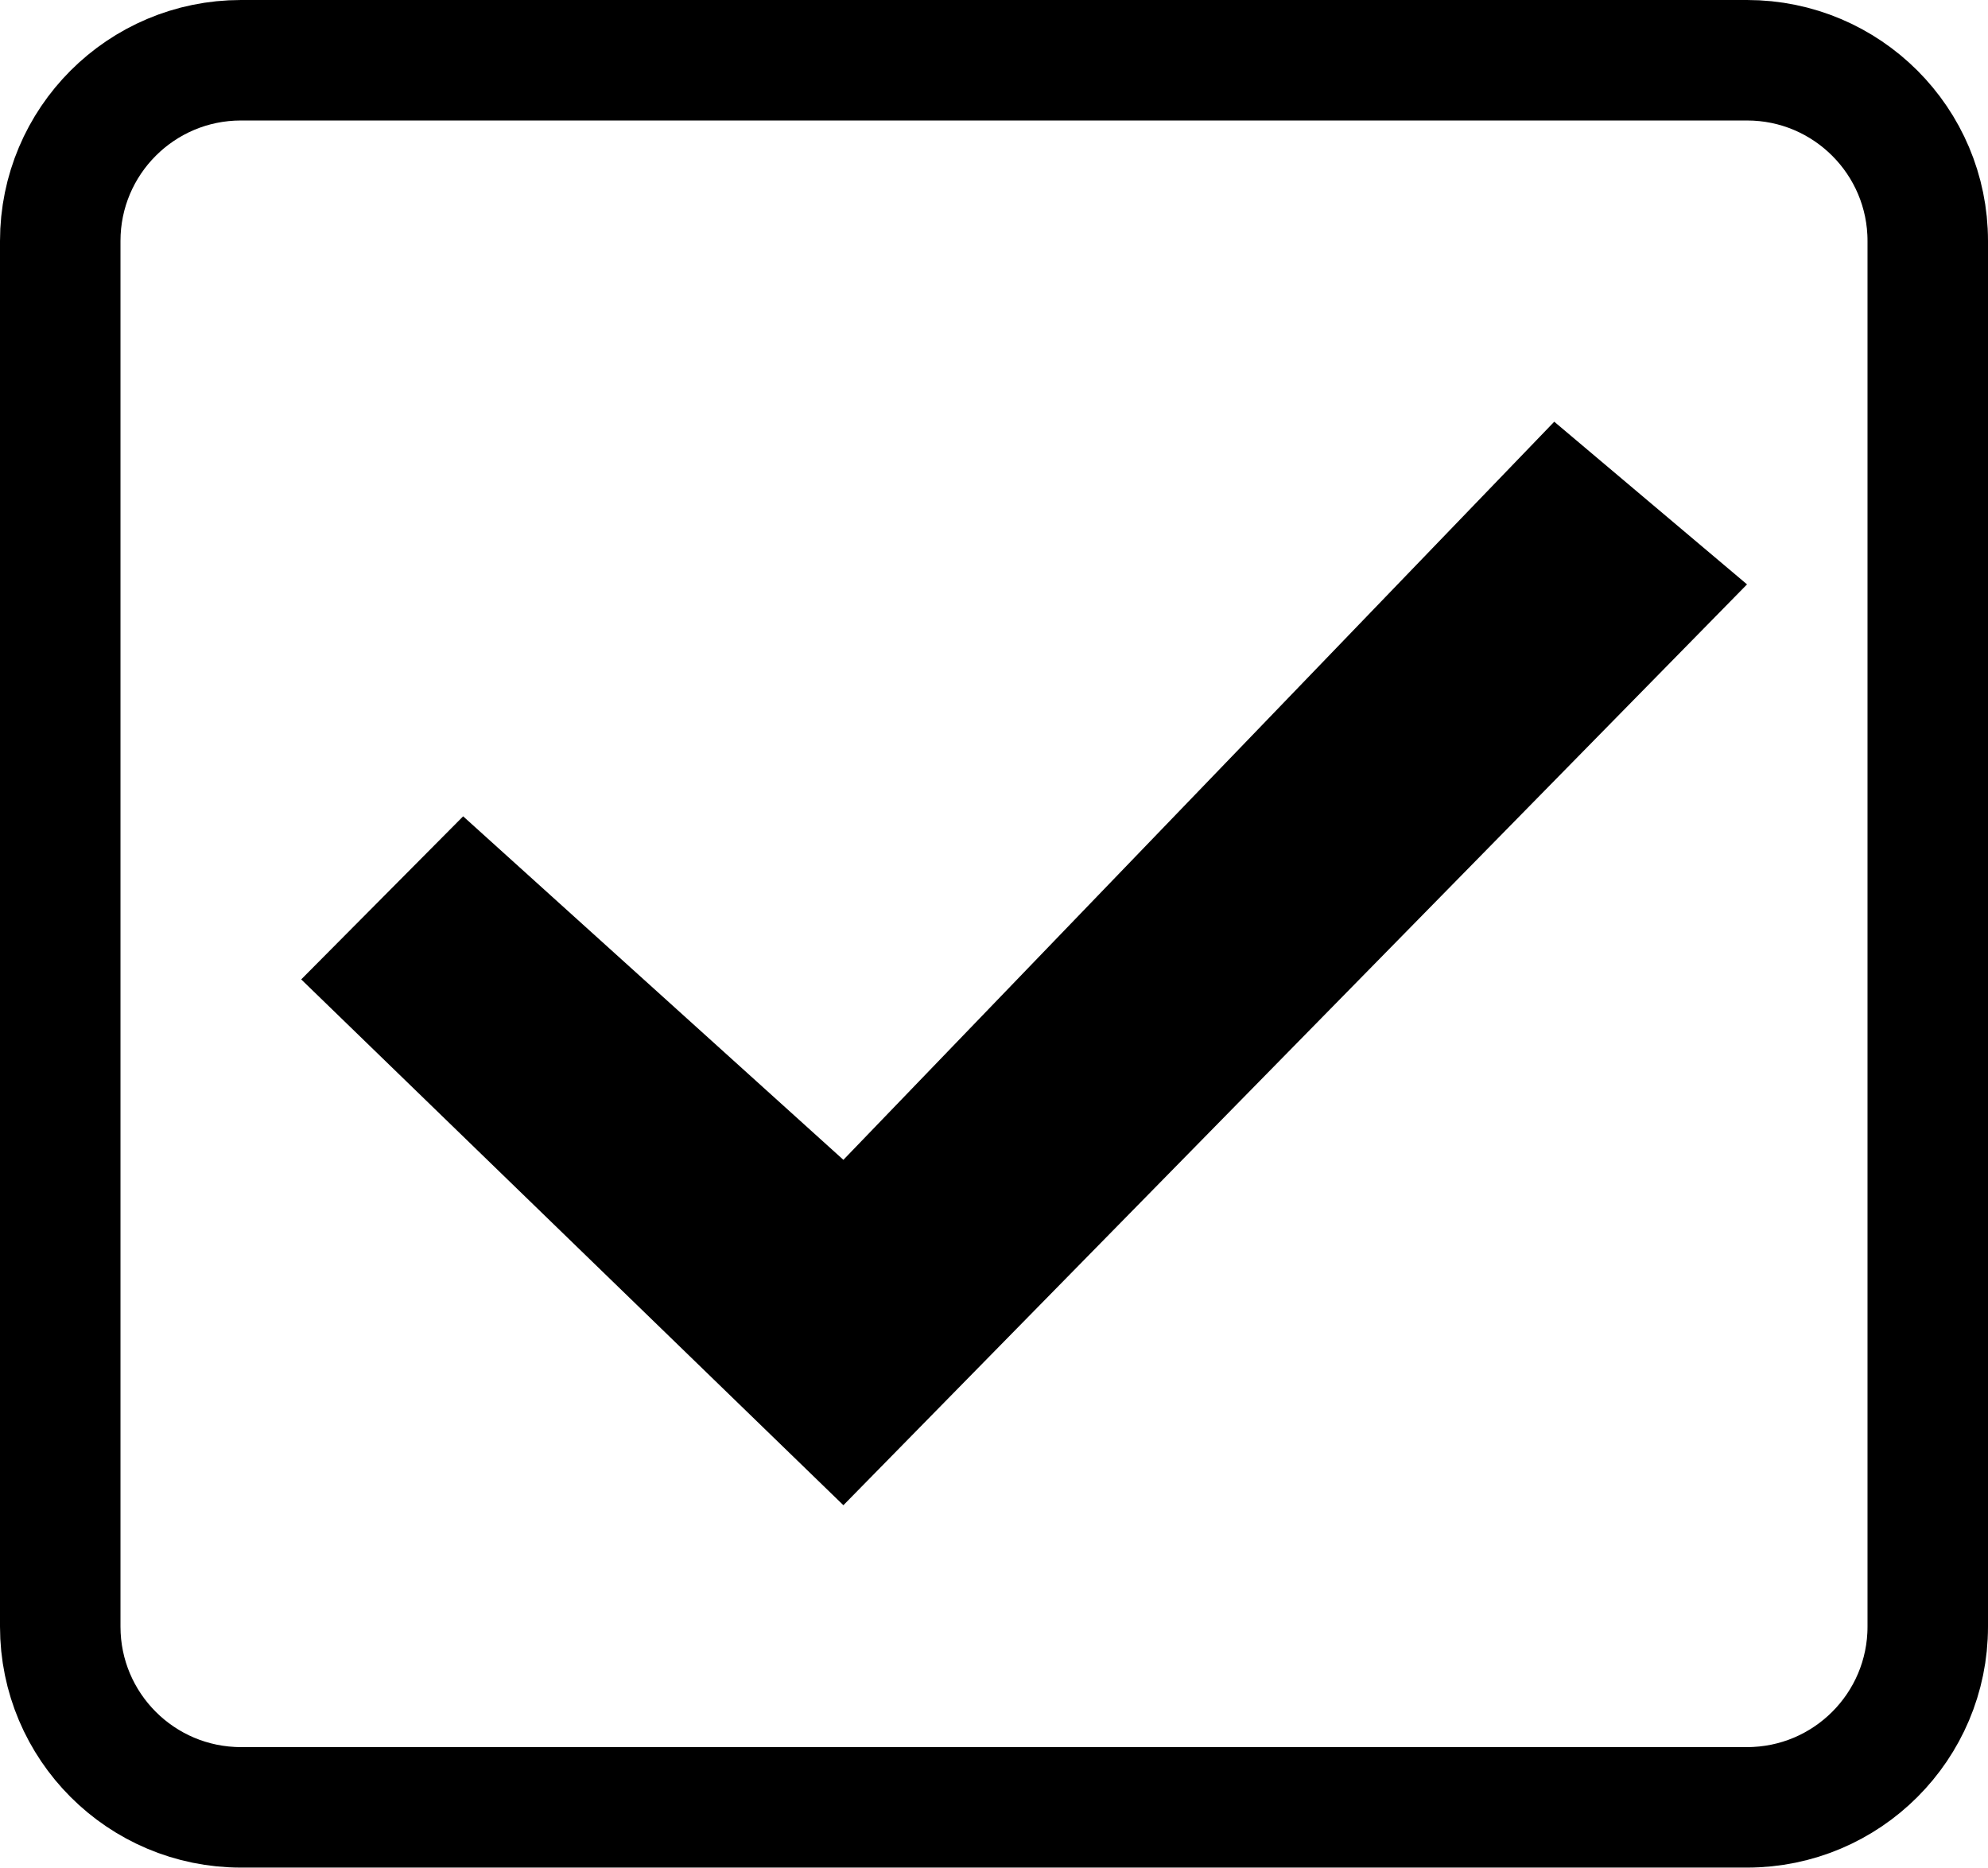
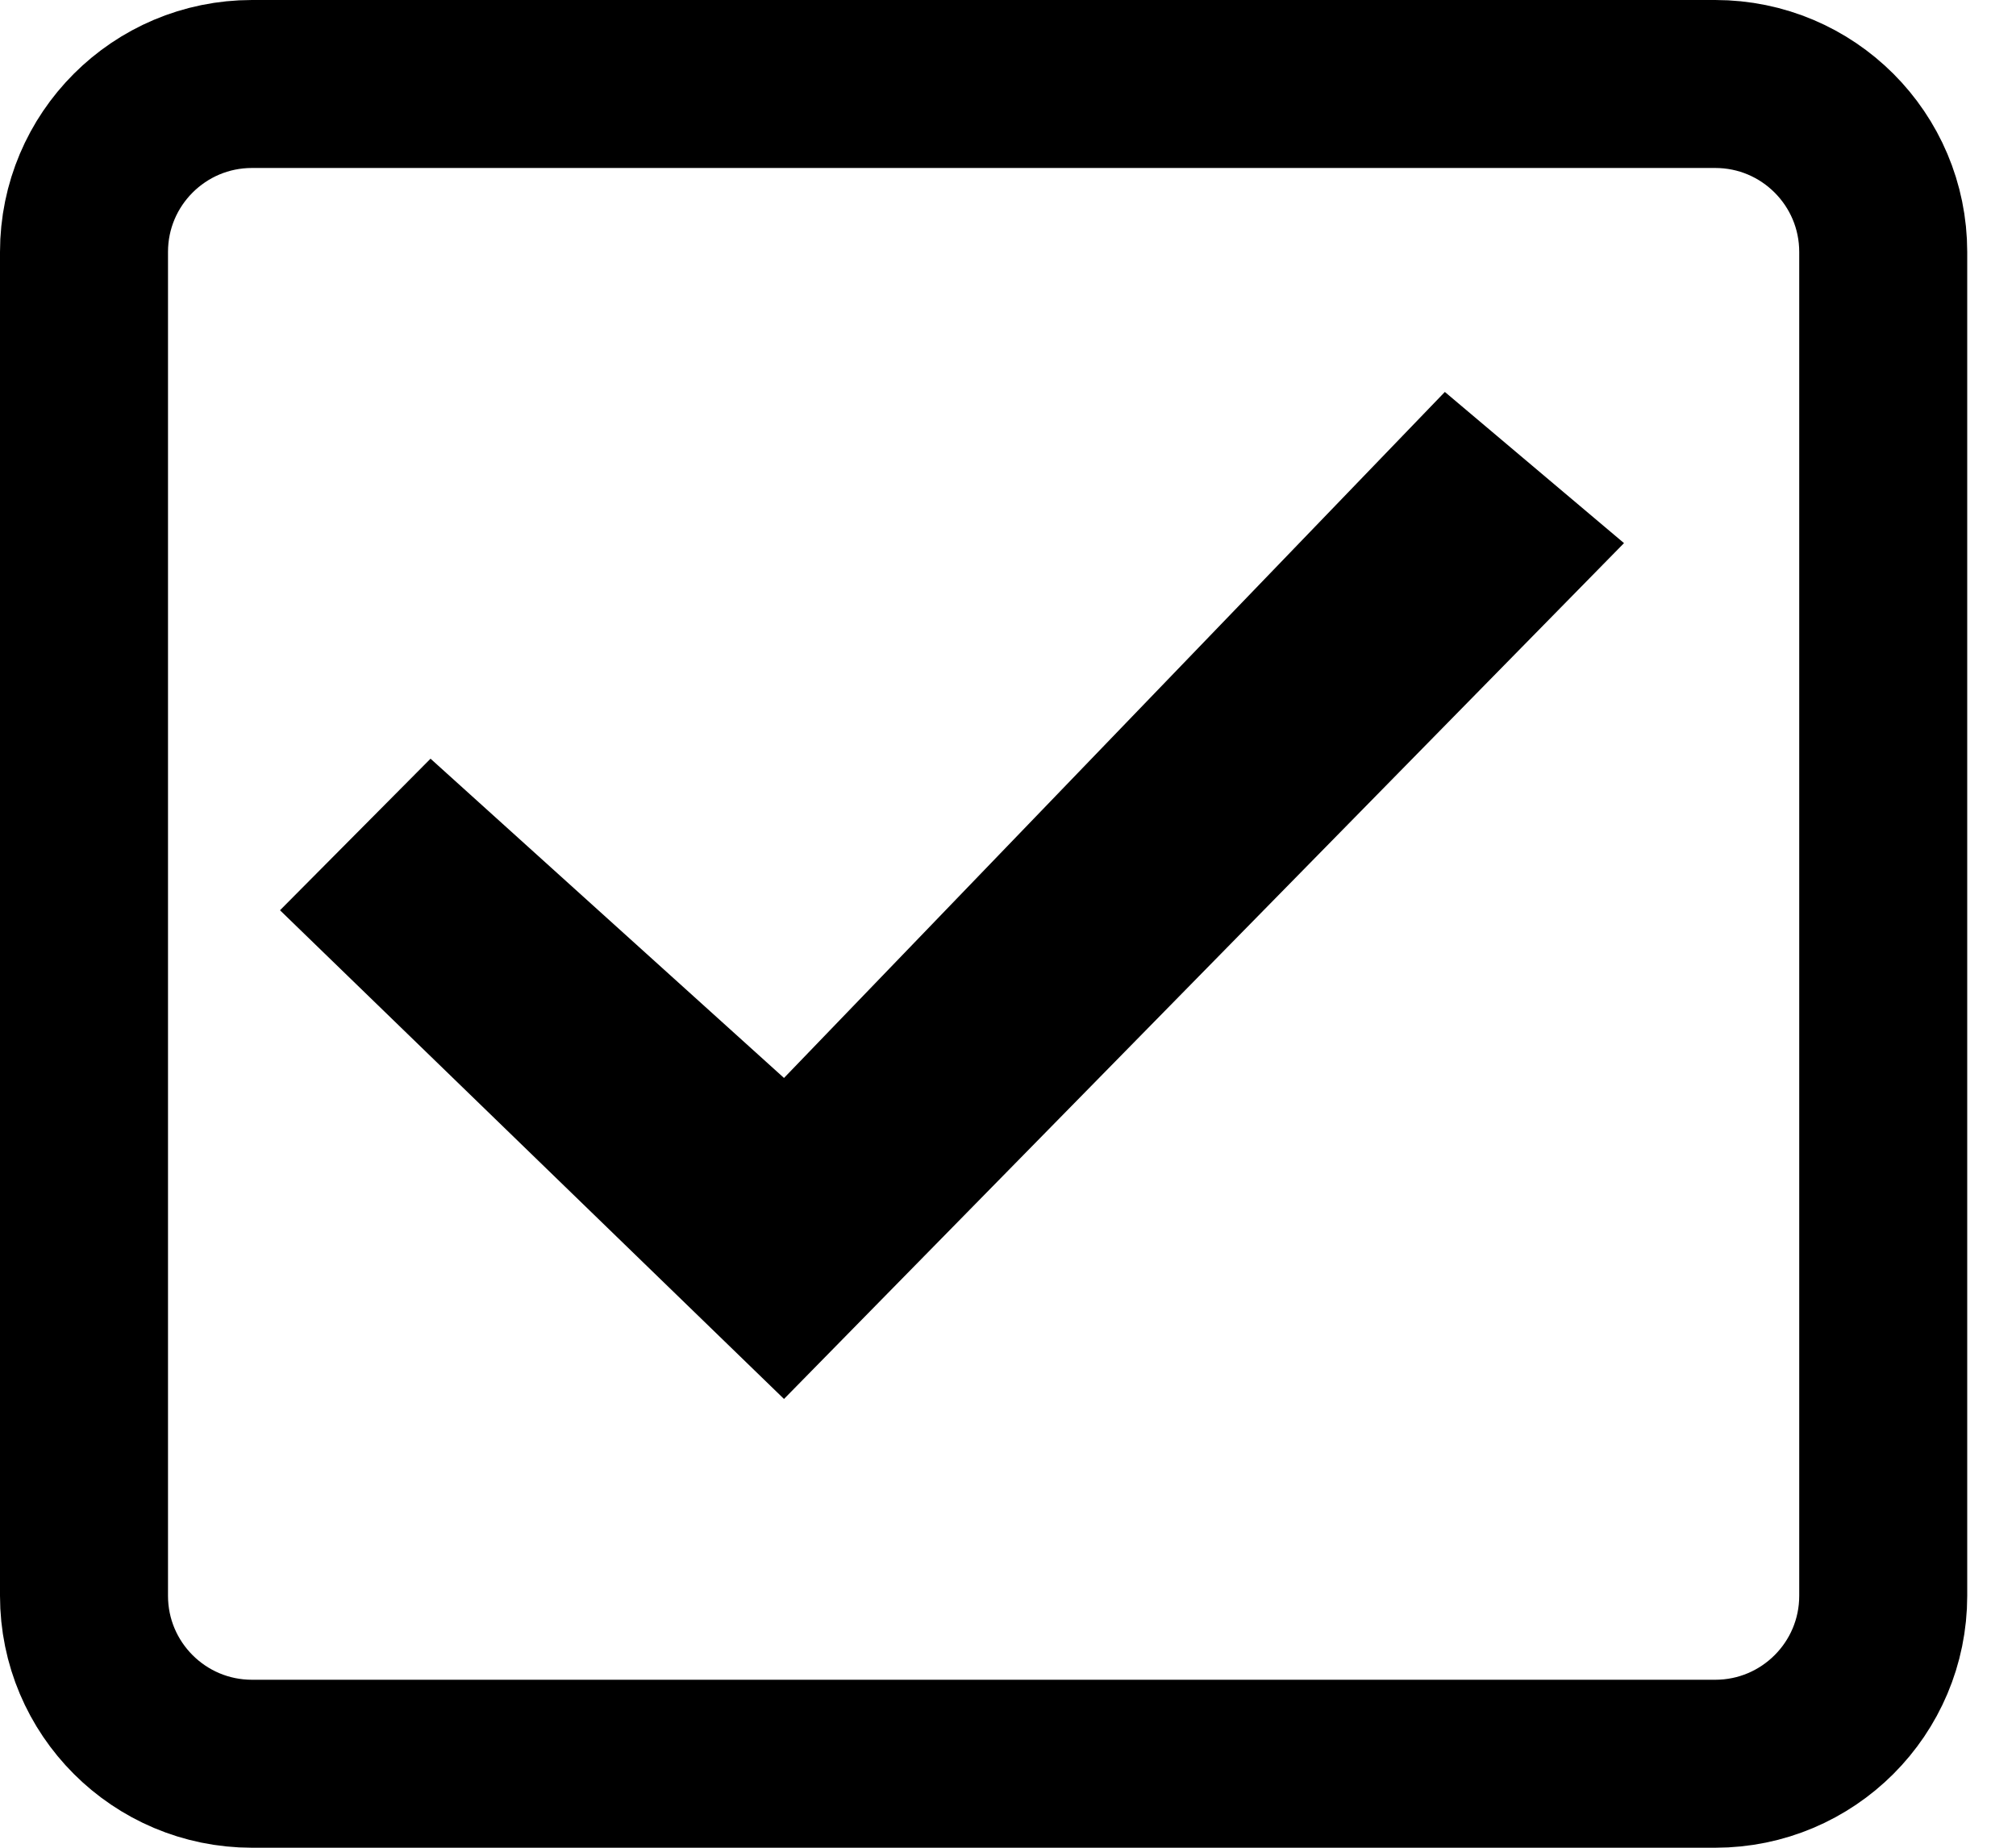
- <svg xmlns="http://www.w3.org/2000/svg" width="33" height="31" viewBox="0 0 33 31">
-   <g fill="none" fill-rule="evenodd">
-     <rect stroke="#000" stroke-width="2" x="1" y="1" width="31" height="29" rx="3" />
-     <path fill="#000" fill-rule="nonzero" d="M25.8 7L14 19.252 7.688 13.55 5 16.257l9 8.728L29 9.7" />
+ <svg xmlns="http://www.w3.org/2000/svg" width="36px" height="33px" viewBox="0 0 36 33" version="1.1">
+   <defs />
+   <g id="Page-1" stroke="none" stroke-width="1" fill="none" fill-rule="evenodd">
+     <g id="checked">
+       <rect id="Rectangle" stroke="#000000" stroke-width="3" x="1.5" y="1.5" width="32.129" height="30" rx="3" />
+       <polygon id="Shape" fill="#000000" fill-rule="nonzero" points="25.801 7 14 19.252 7.688 13.55 5 16.257 14 24.985 29 9.7" />
+     </g>
  </g>
</svg>
